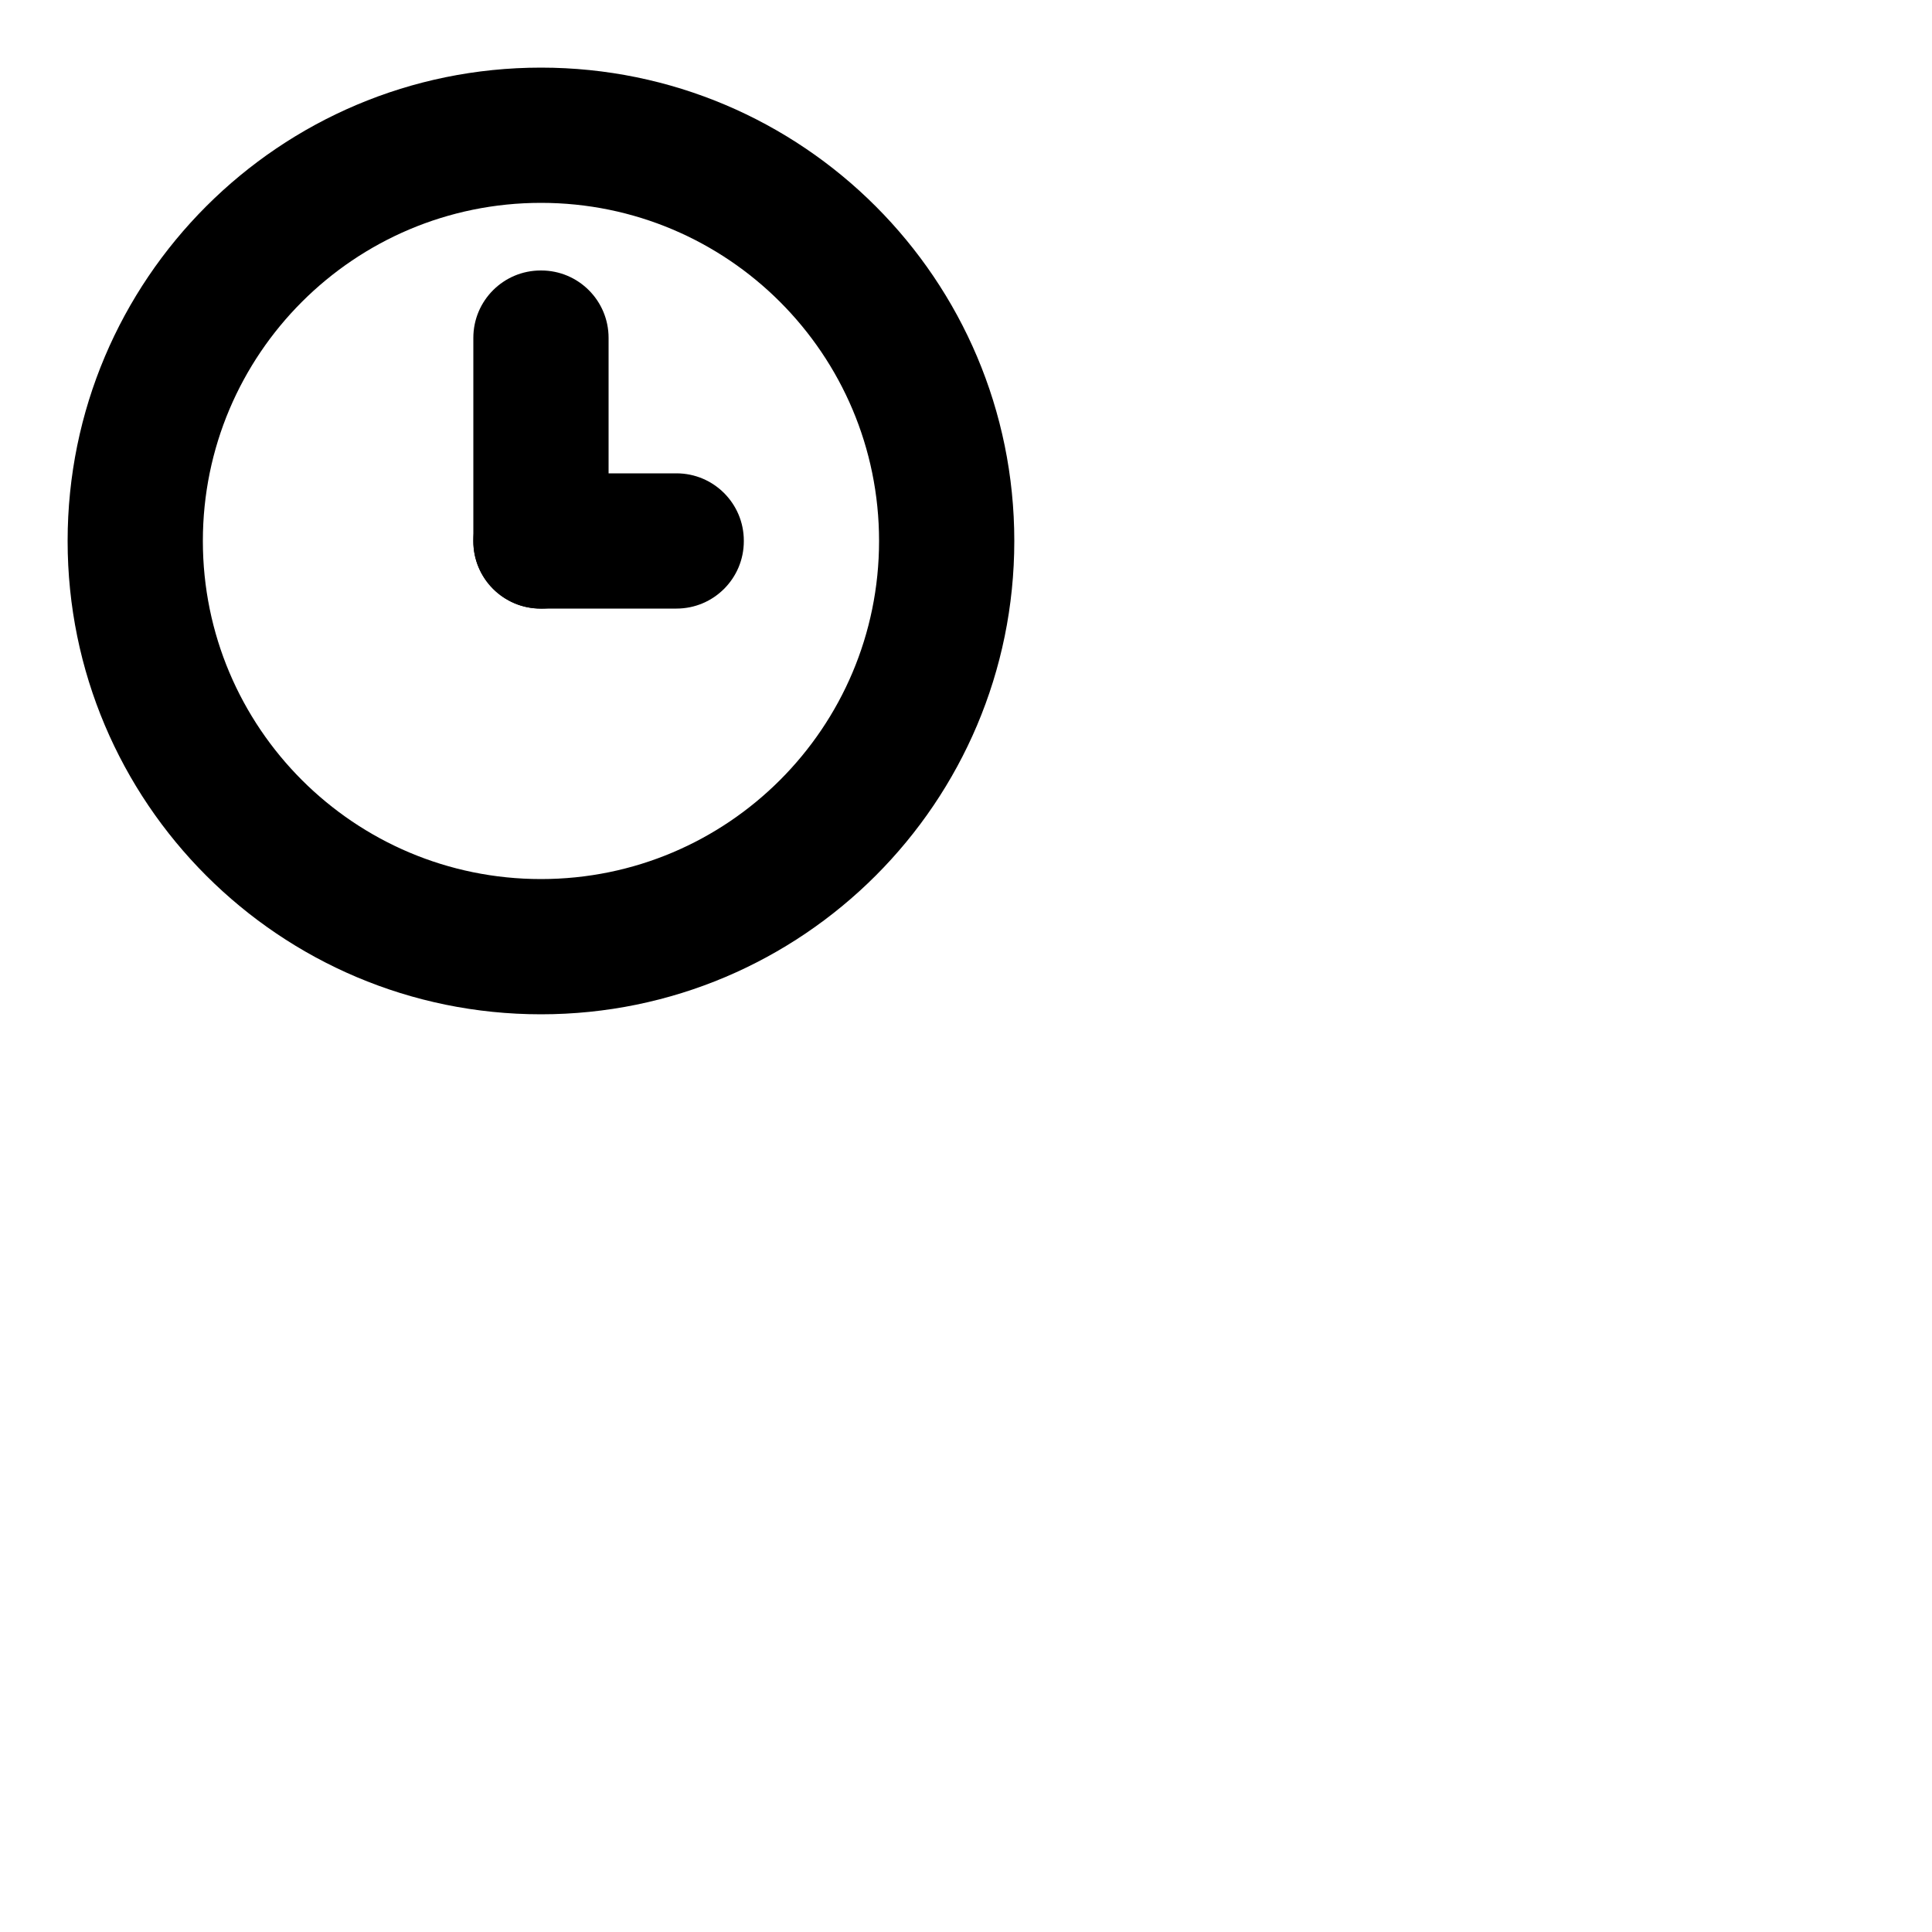
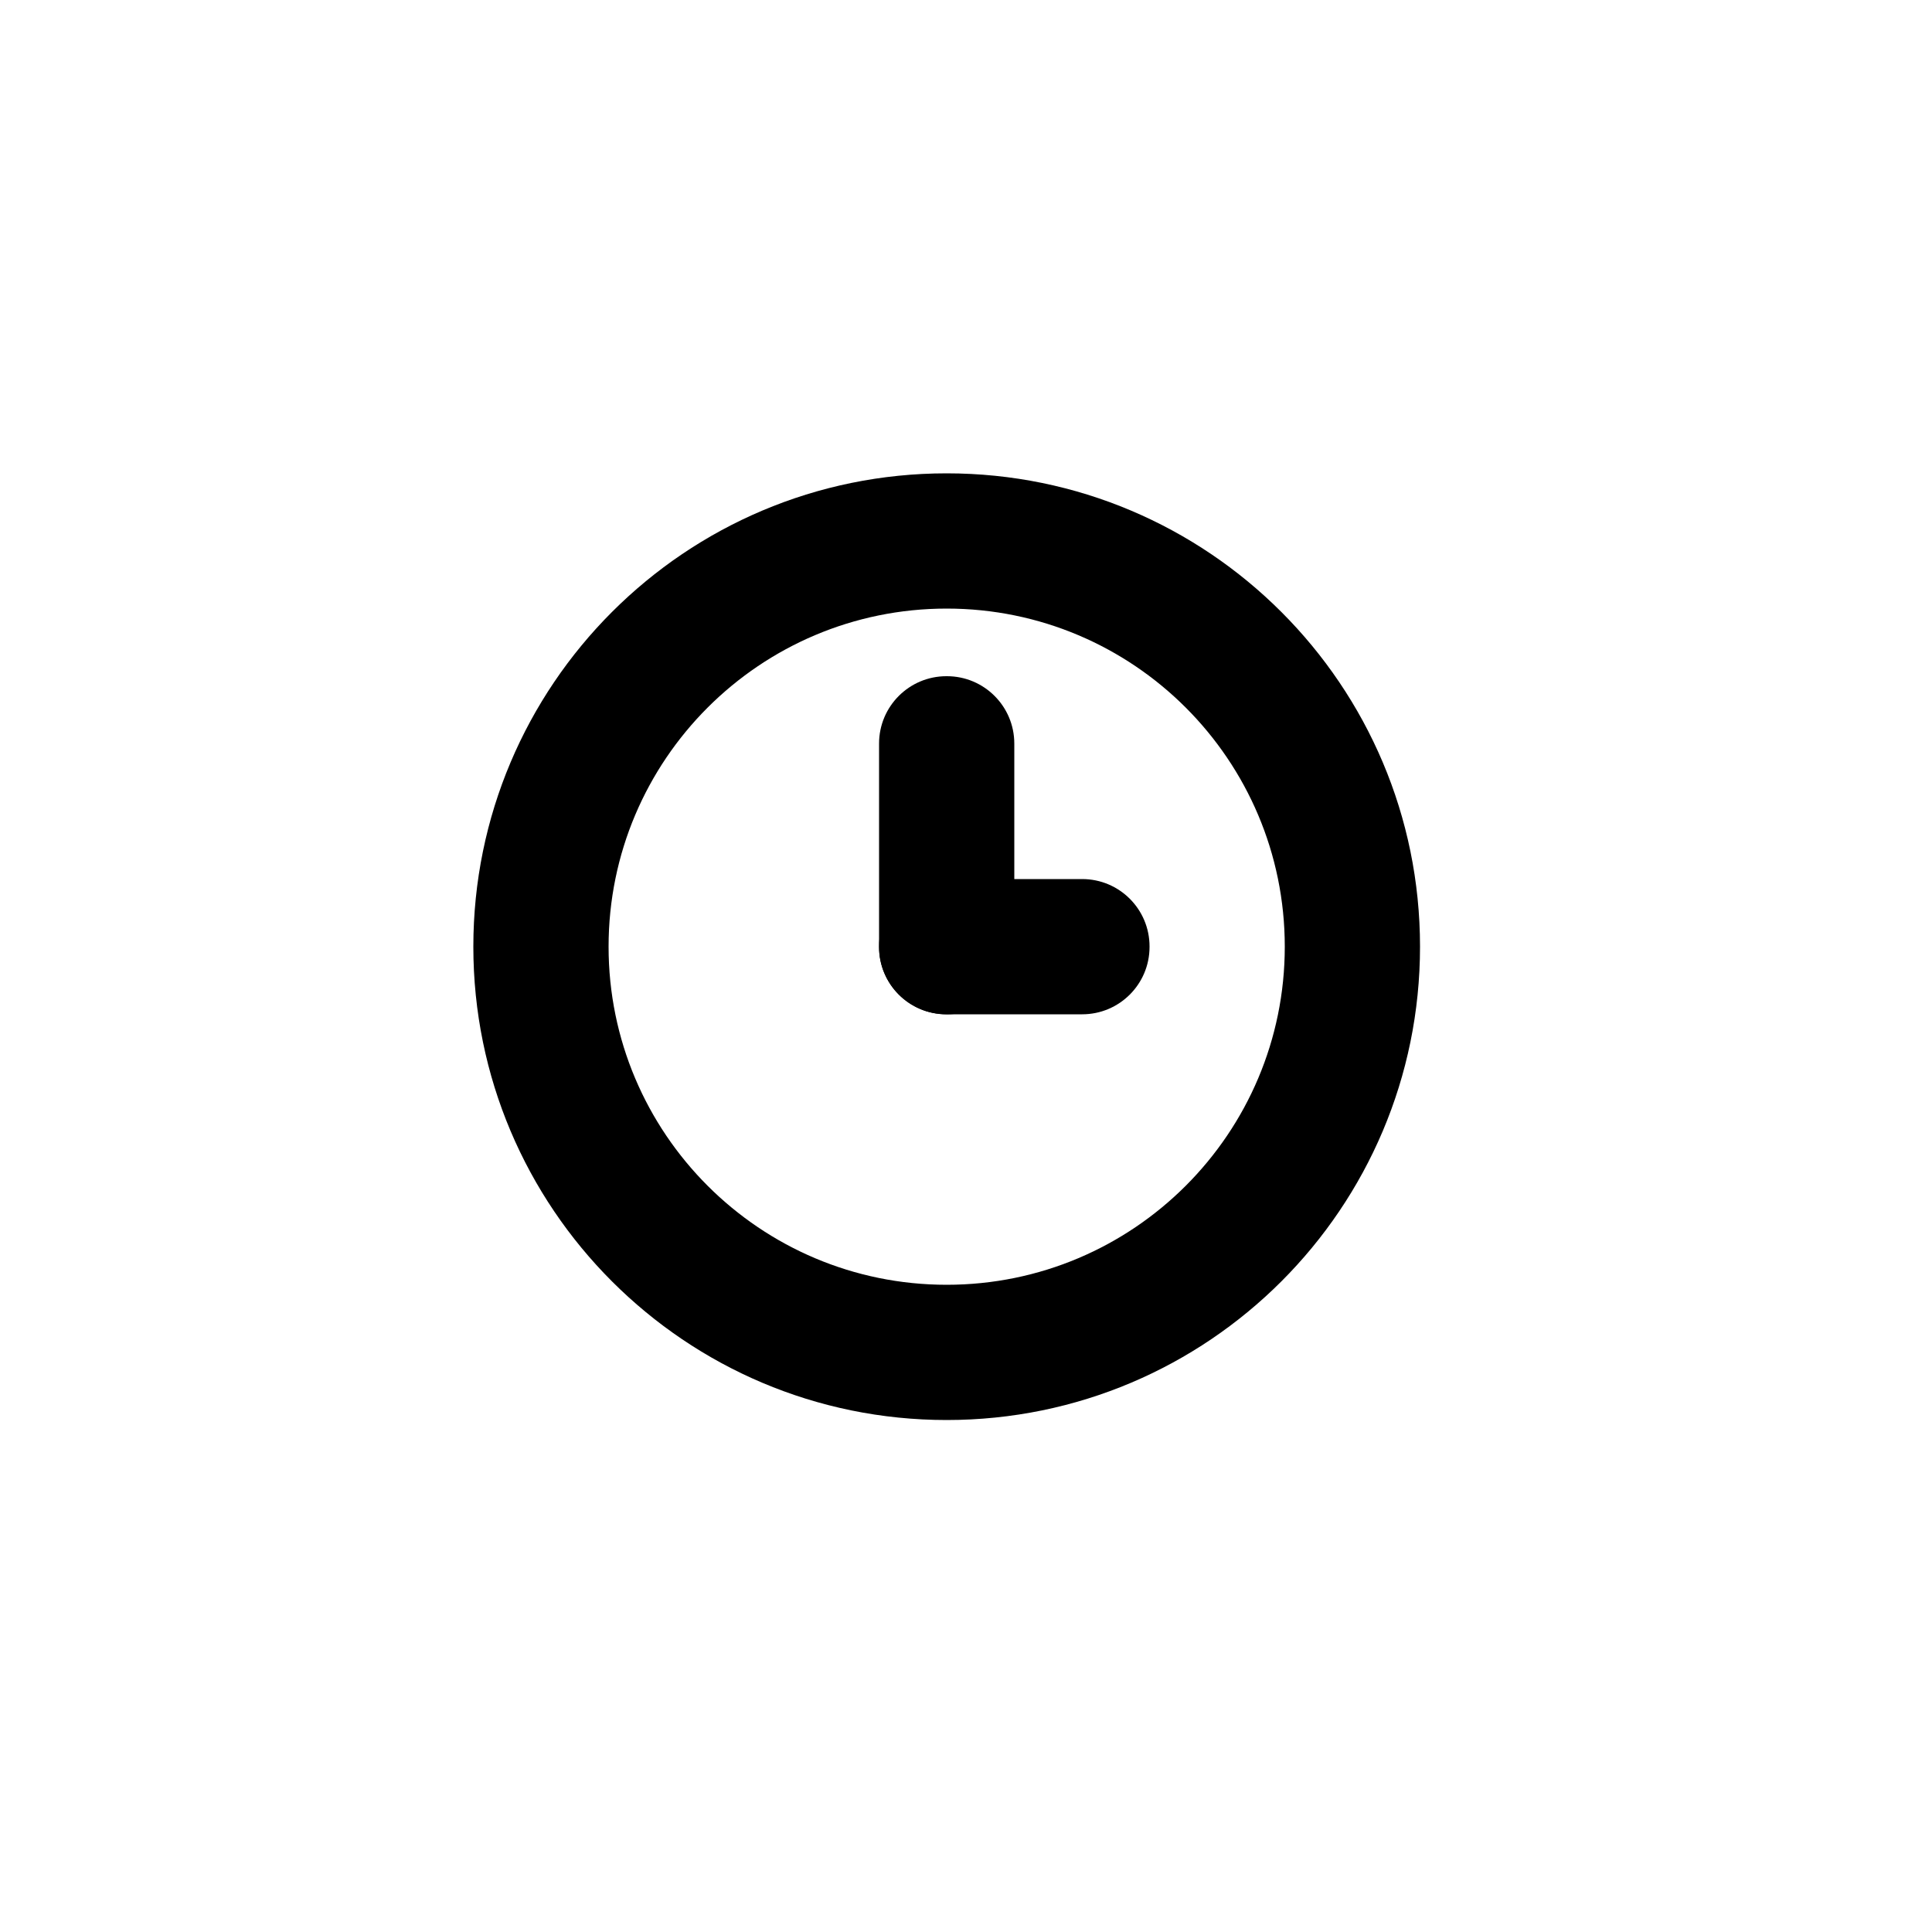
- <svg xmlns="http://www.w3.org/2000/svg" width="22px" height="22px" viewBox="0 0 22 22" version="1.1">
-   <path d="M6.16 11.55a5.39 5.39 0 1 1 0-10.78 5.39 5.39 0 0 1 0 10.78zm0-1.54a3.85 3.85 0 1 0 0-7.7 3.85 3.85 0 0 0 0 7.7z" />
-   <rect x="5.39" y="3.08" width="1.54" height="3.85" rx=".767" />
-   <rect x="5.39" y="5.39" width="3.08" height="1.54" rx=".767" />
+ <svg xmlns="http://www.w3.org/2000/svg" width="22" height="22" viewBox="0 0 22 22">
+   <path d="M10.78 16.17a5.39 5.39 0 1 1 0-10.78 5.39 5.39 0 0 1 0 10.78zm0-1.54a3.85 3.85 0 1 0 0-7.7 3.85 3.85 0 0 0 0 7.7z" />
+   <rect x="10.01" y="7.7" width="1.54" height="3.85" rx=".767" />
+   <rect x="10.01" y="10.01" width="3.08" height="1.54" rx=".767" />
</svg>
